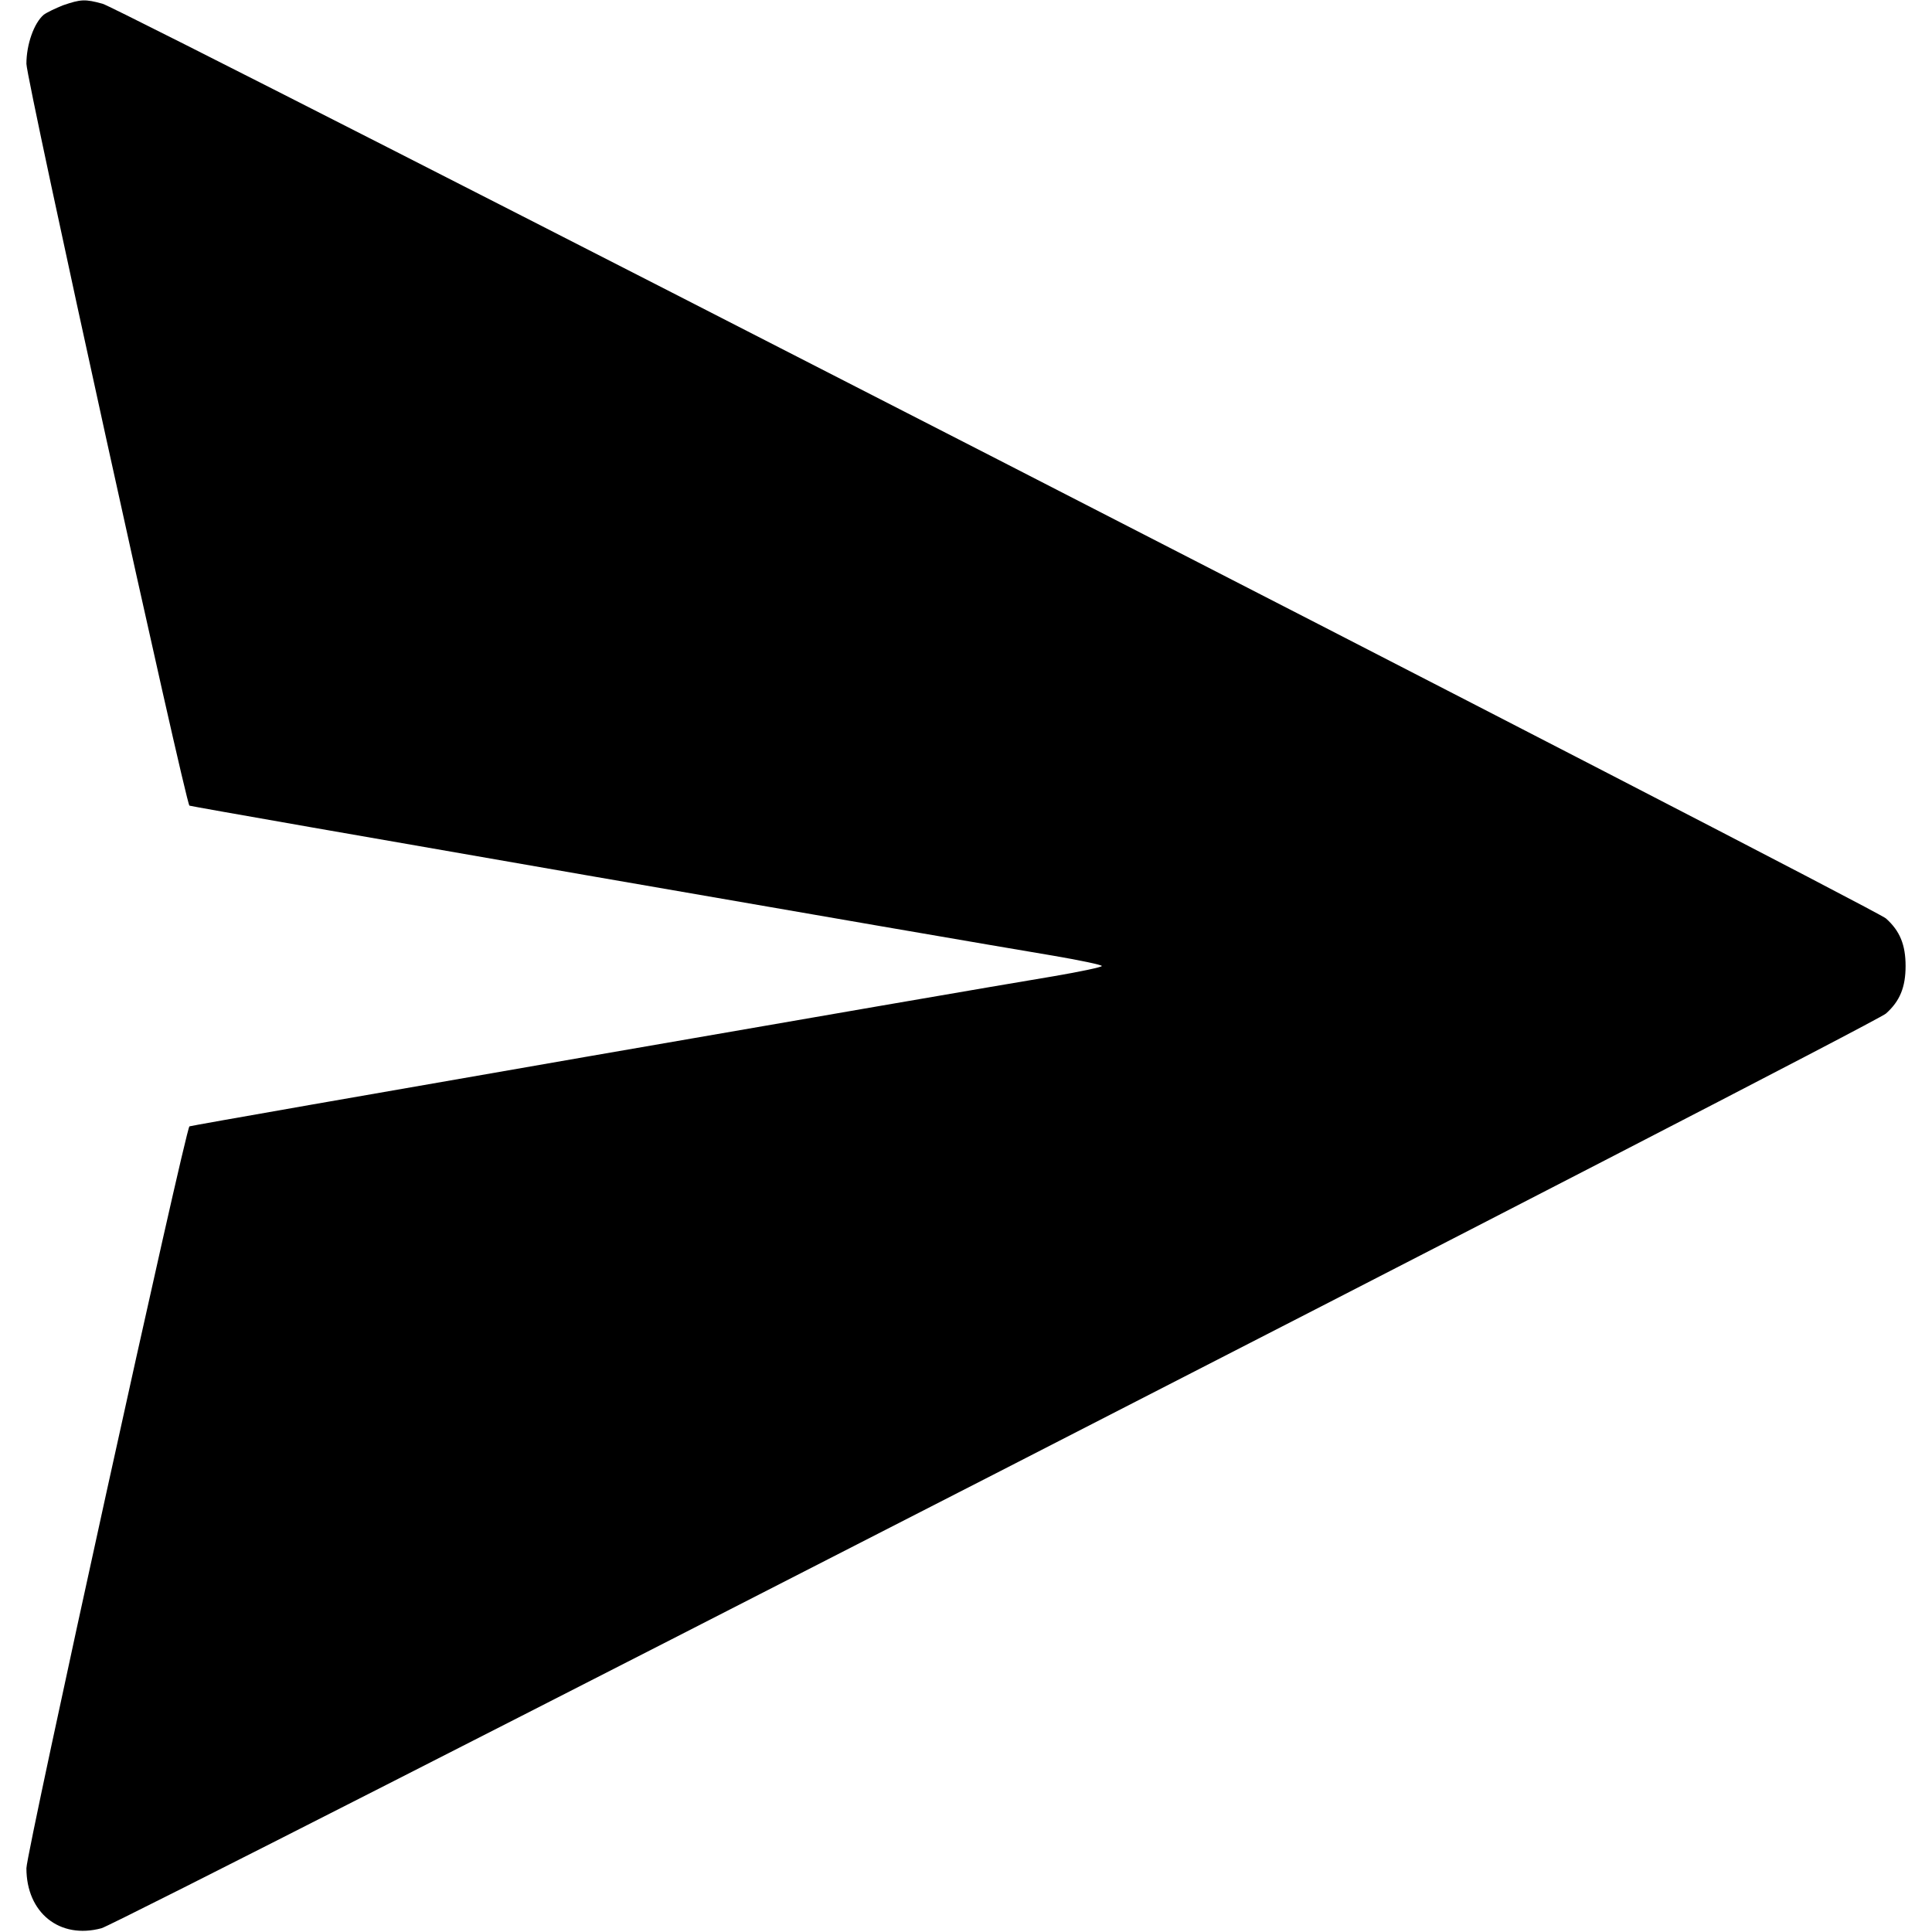
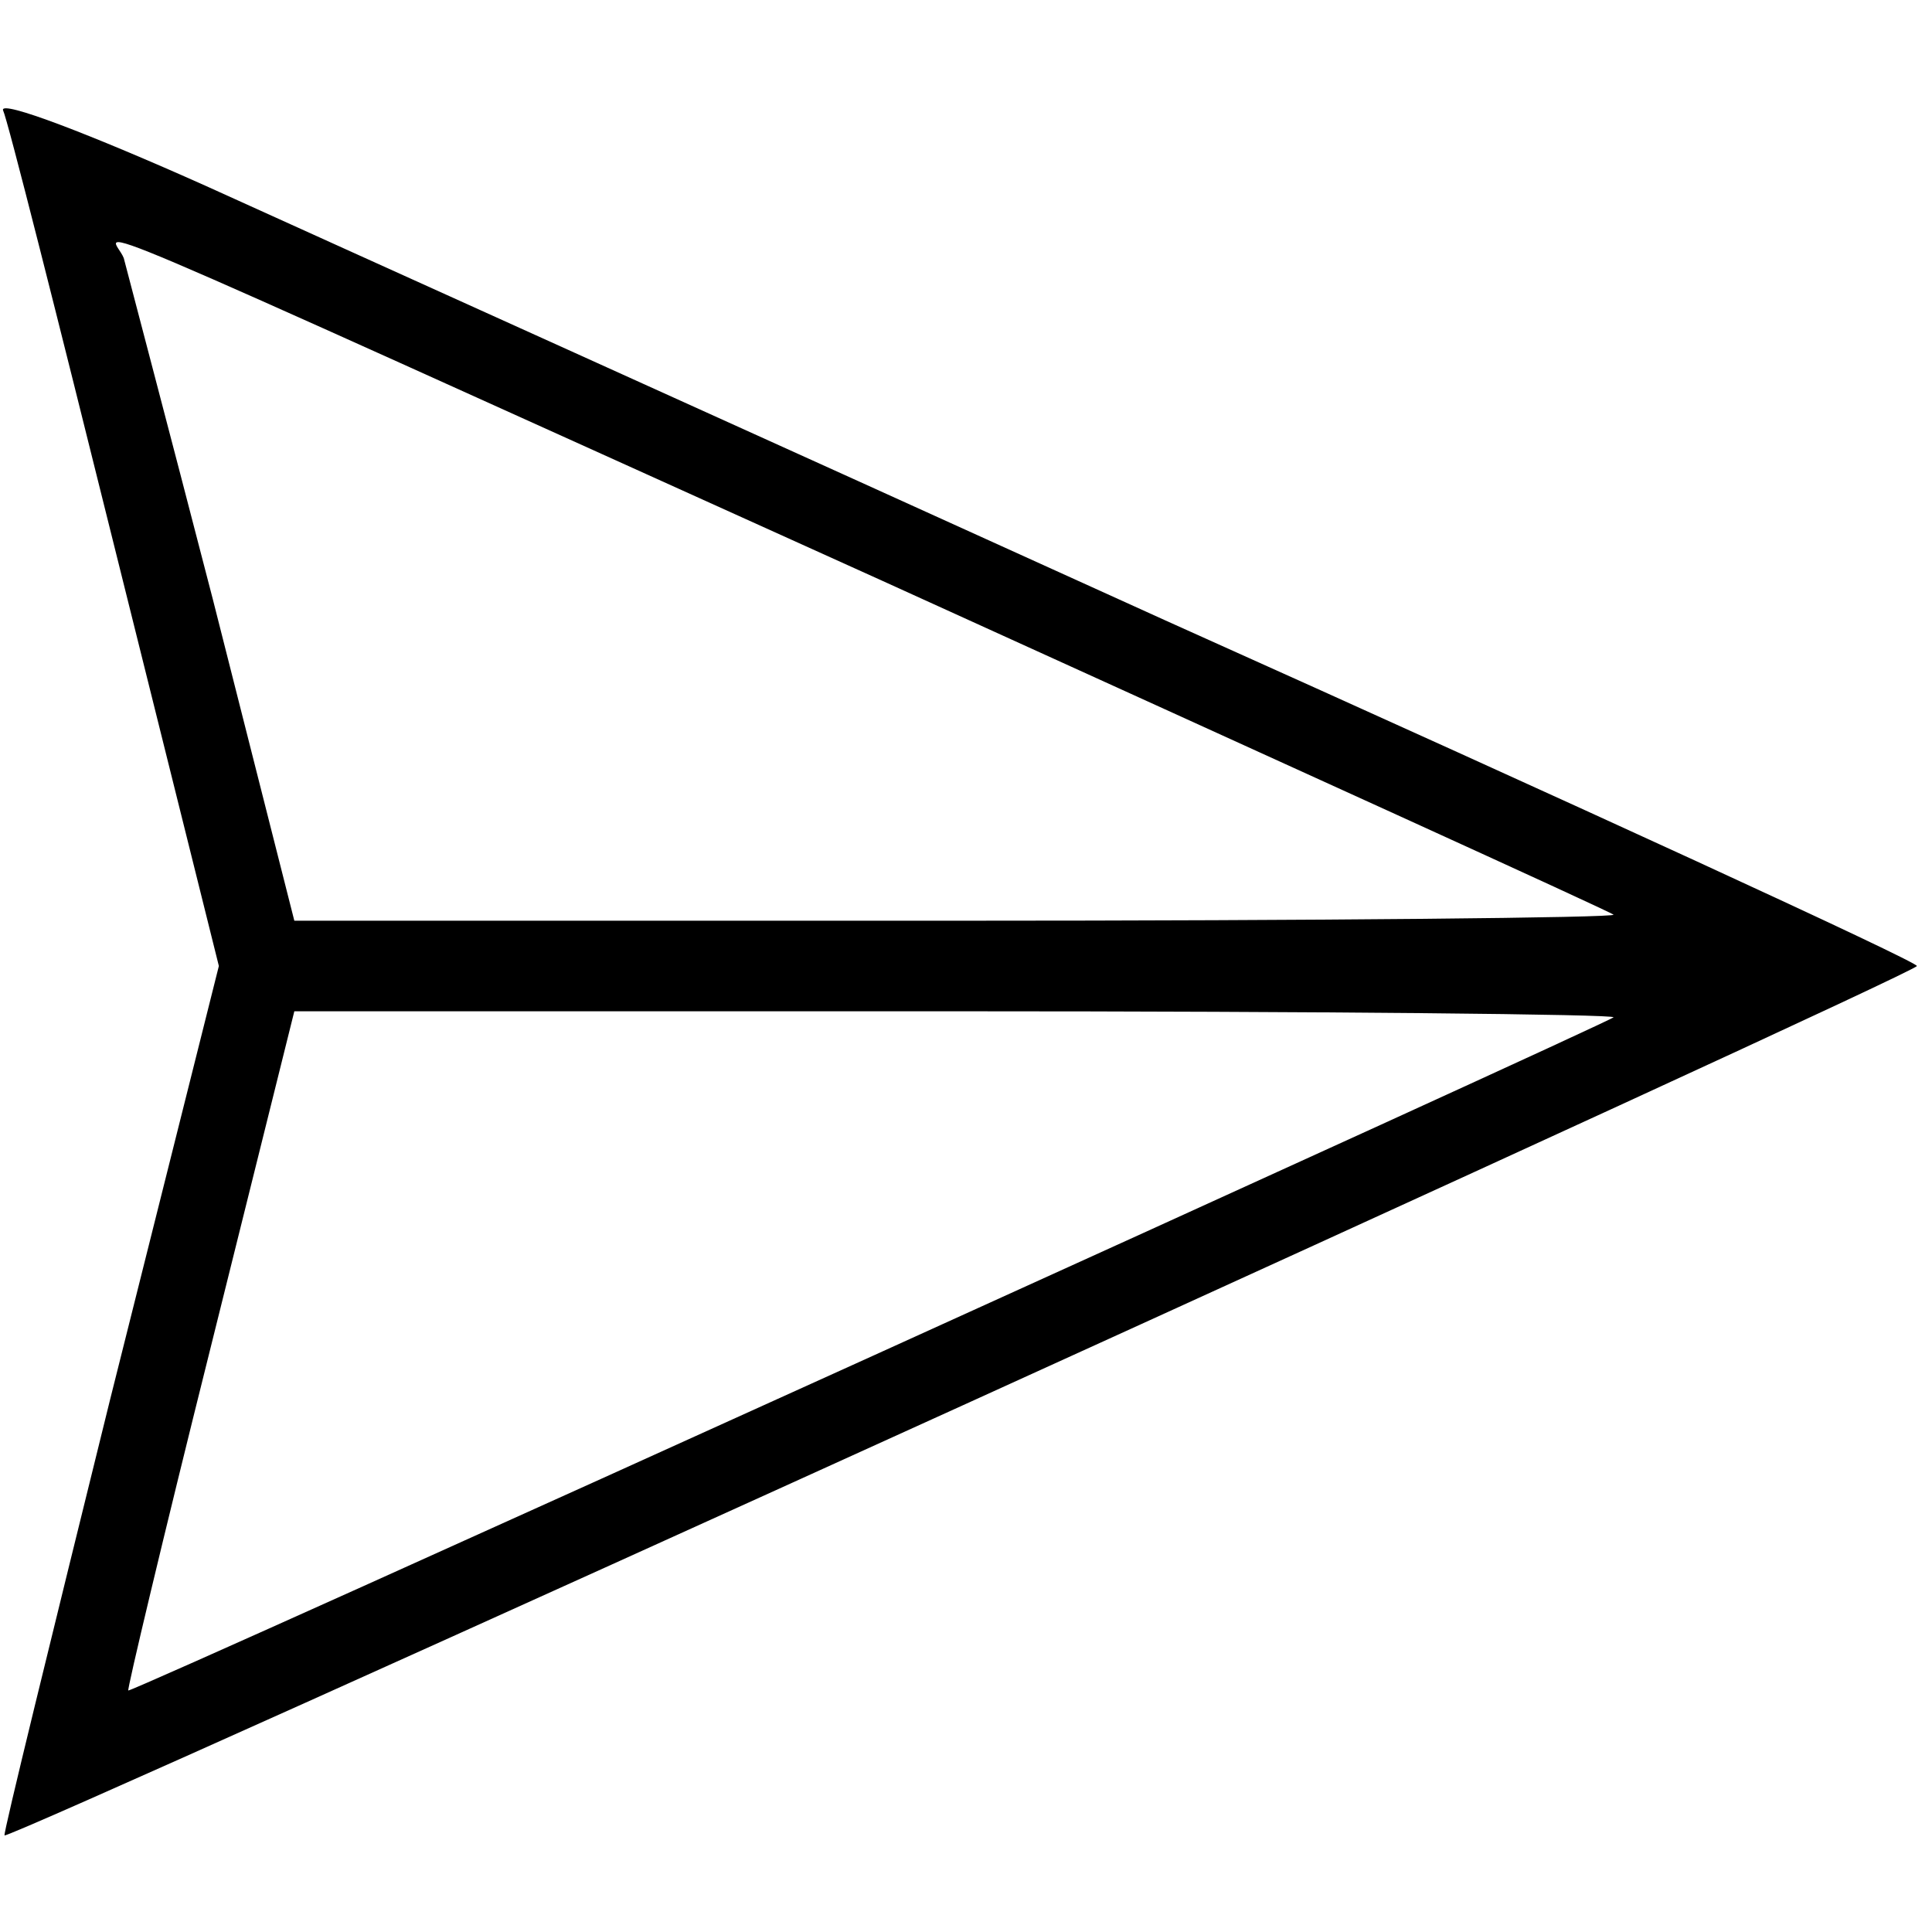
- <svg xmlns="http://www.w3.org/2000/svg" version="1.0" width="512pt" height="512pt" viewBox="0 0 512 512" preserveAspectRatio="xMidYMid meet">
-   <g transform="translate(0,512) scale(0.1,-0.1)" fill="#000000" stroke="none">
-     <path d="M167 5106 c-20 -8 -43 -19 -51 -25 -26 -22 -46 -79 -46 -130 0 -42 421 -1956 432 -1966 3 -3 2043 -357 2291 -398 70 -12 127 -24 127 -27 0 -3 -57 -15 -127 -27 -249 -41 -2288 -395 -2291 -398 -11 -10 -432 -1924 -432 -1966 0 -118 88 -189 199 -159 51 14 4698 2395 4729 2424 37 33 52 70 52 126 0 56 -15 93 -52 126 -29 27 -4675 2410 -4726 2424 -47 13 -58 12 -105 -4z" />
+ <svg xmlns="http://www.w3.org/2000/svg" version="1.0" width="128pt" height="128pt" viewBox="0 0 128 128" preserveAspectRatio="xMidYMid meet">
+   <g transform="translate(0,128) scale(0.1,-0.1)" fill="#000000" stroke="none">
+     <path d="M2 1207 c3 -6 36 -137 74 -290 l69 -277 -72 -287 c-39 -158 -71 -288 -70 -289 4 -3 1267 571 1267 576 0 3 -224 106 -498 229 -273 124 -559 253 -636 288 -76 34 -136 57 -134 50z m583 -312 c264 -120 482 -219 484 -221 2 -2 -193 -4 -435 -4 l-439 0 -54 213 c-30 116 -57 218 -59 226 -7 18 -68 44 503 -214z m484 -289 c-4 -4 -978 -446 -984 -446 -1 0 23 101 54 225 l56 225 439 0 c242 0 437 -2 435 -4z" />
  </g>
</svg>
